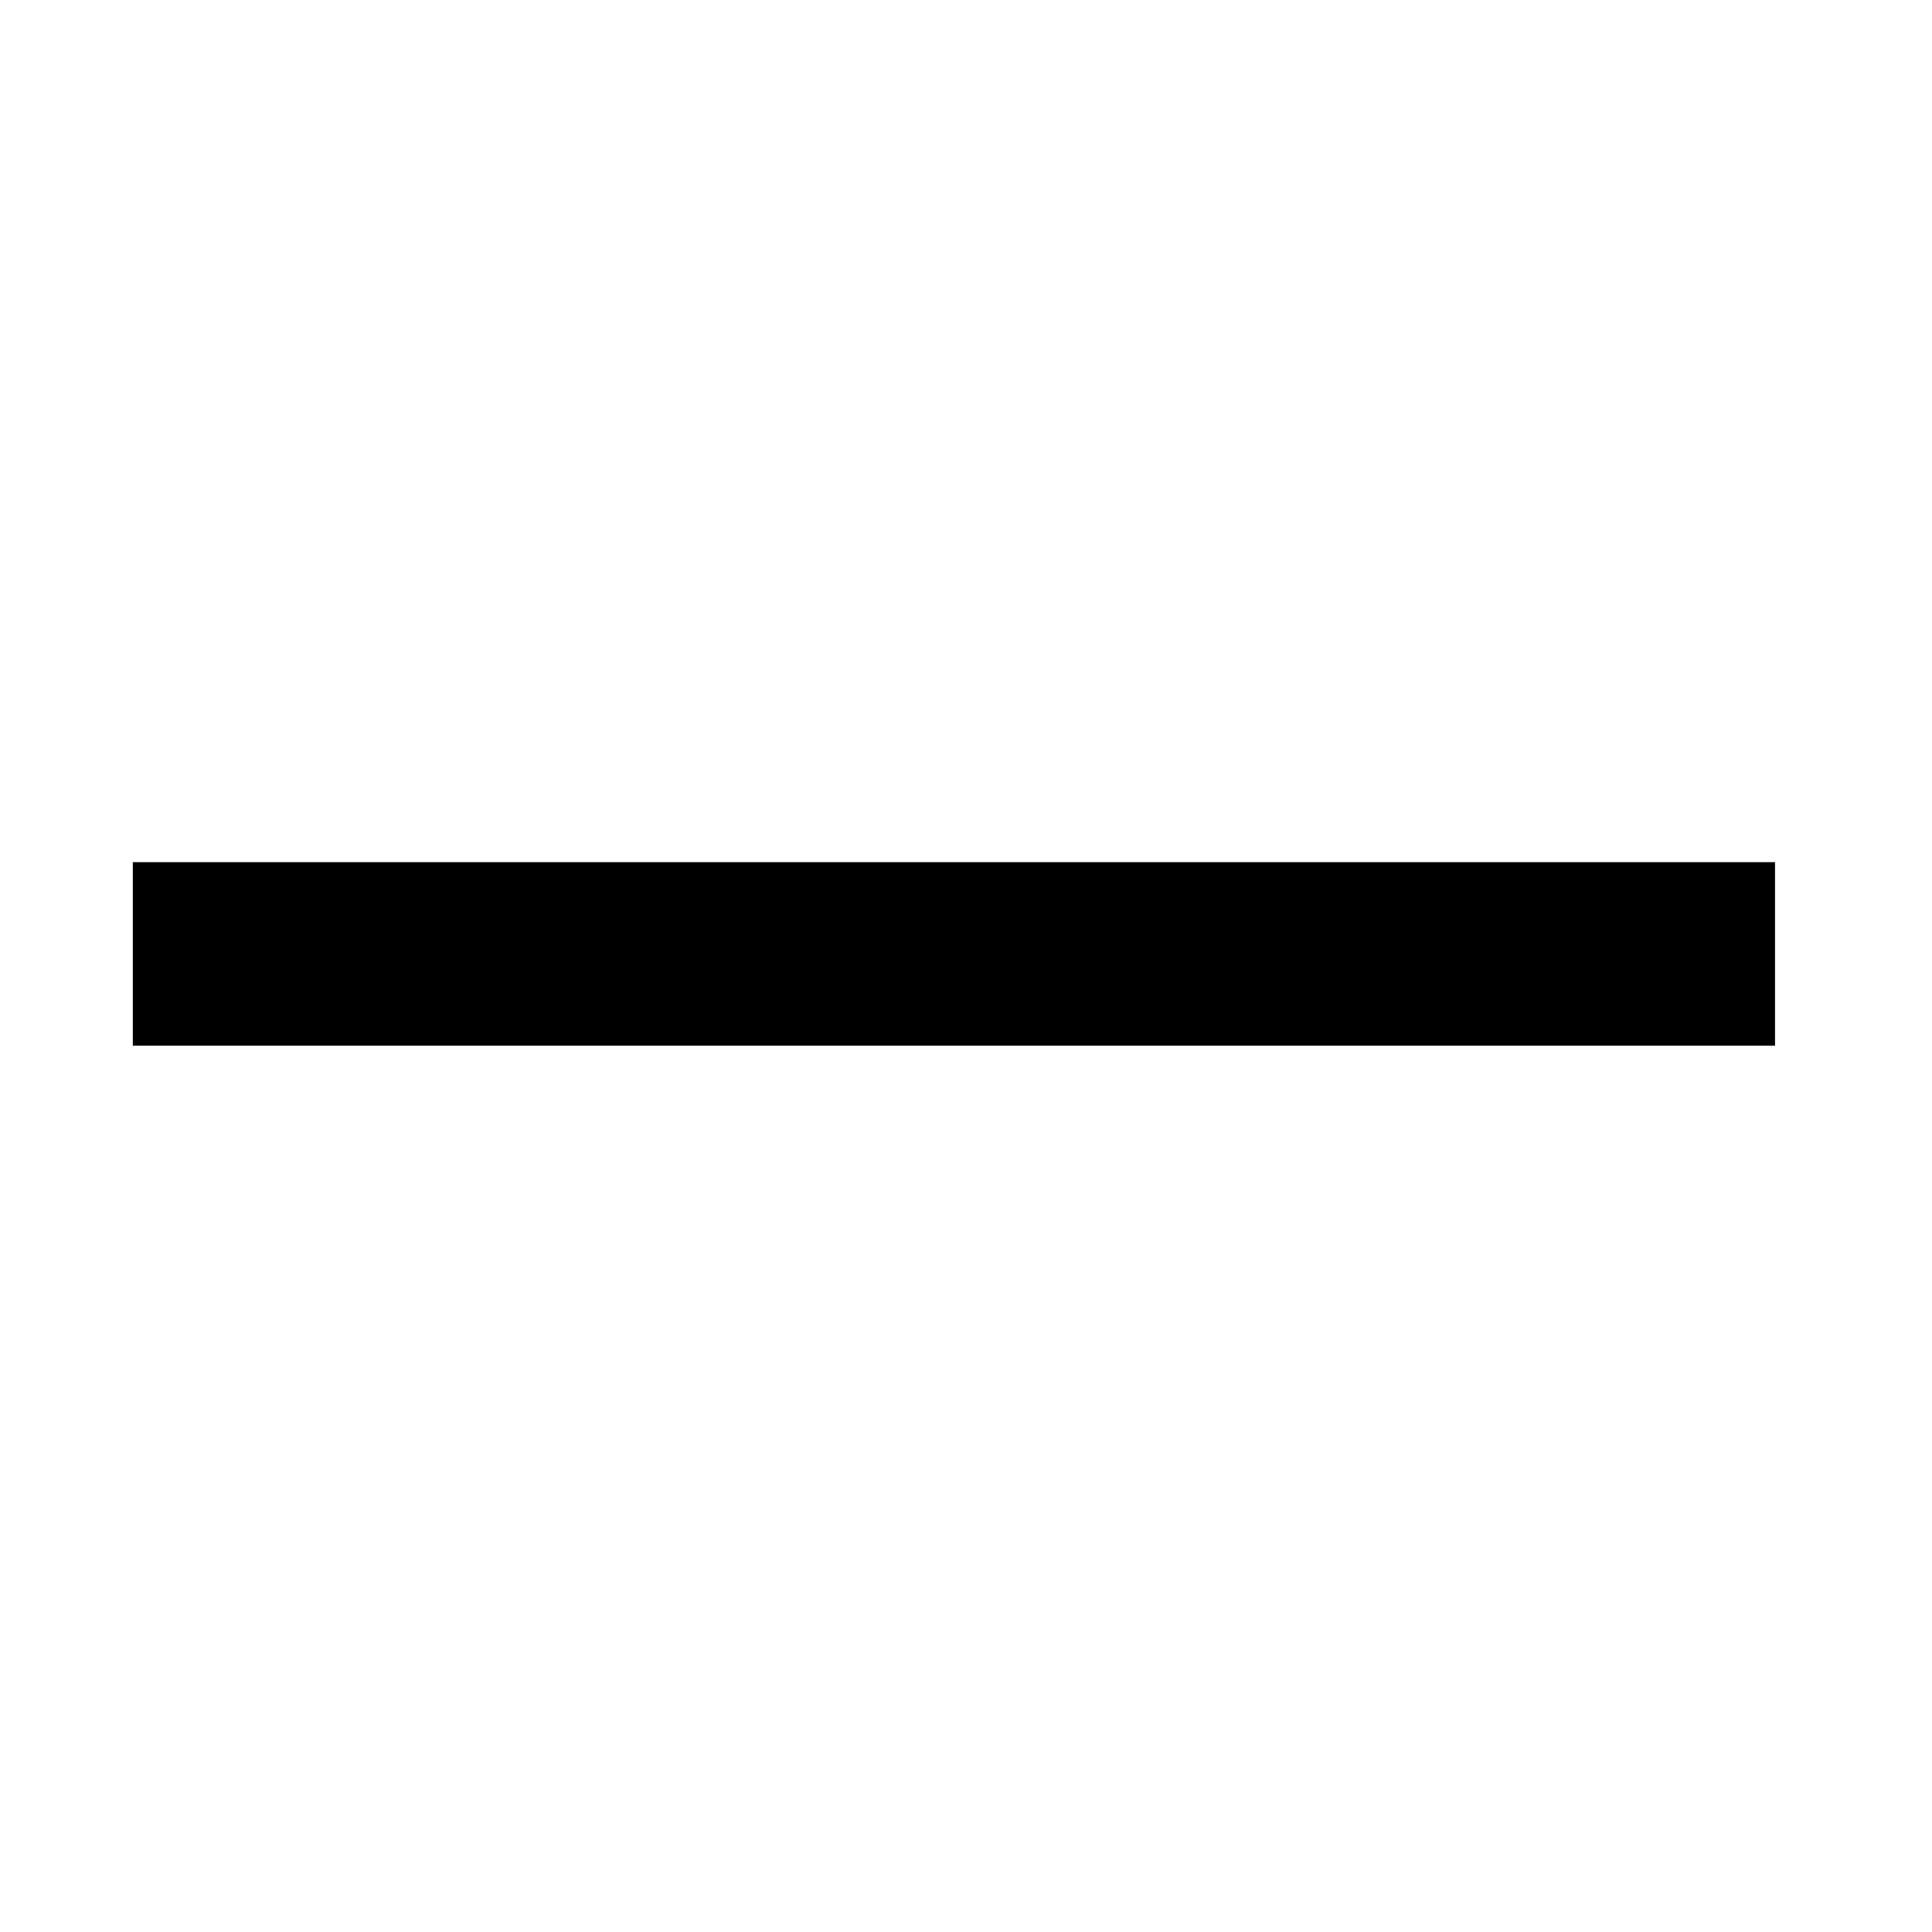
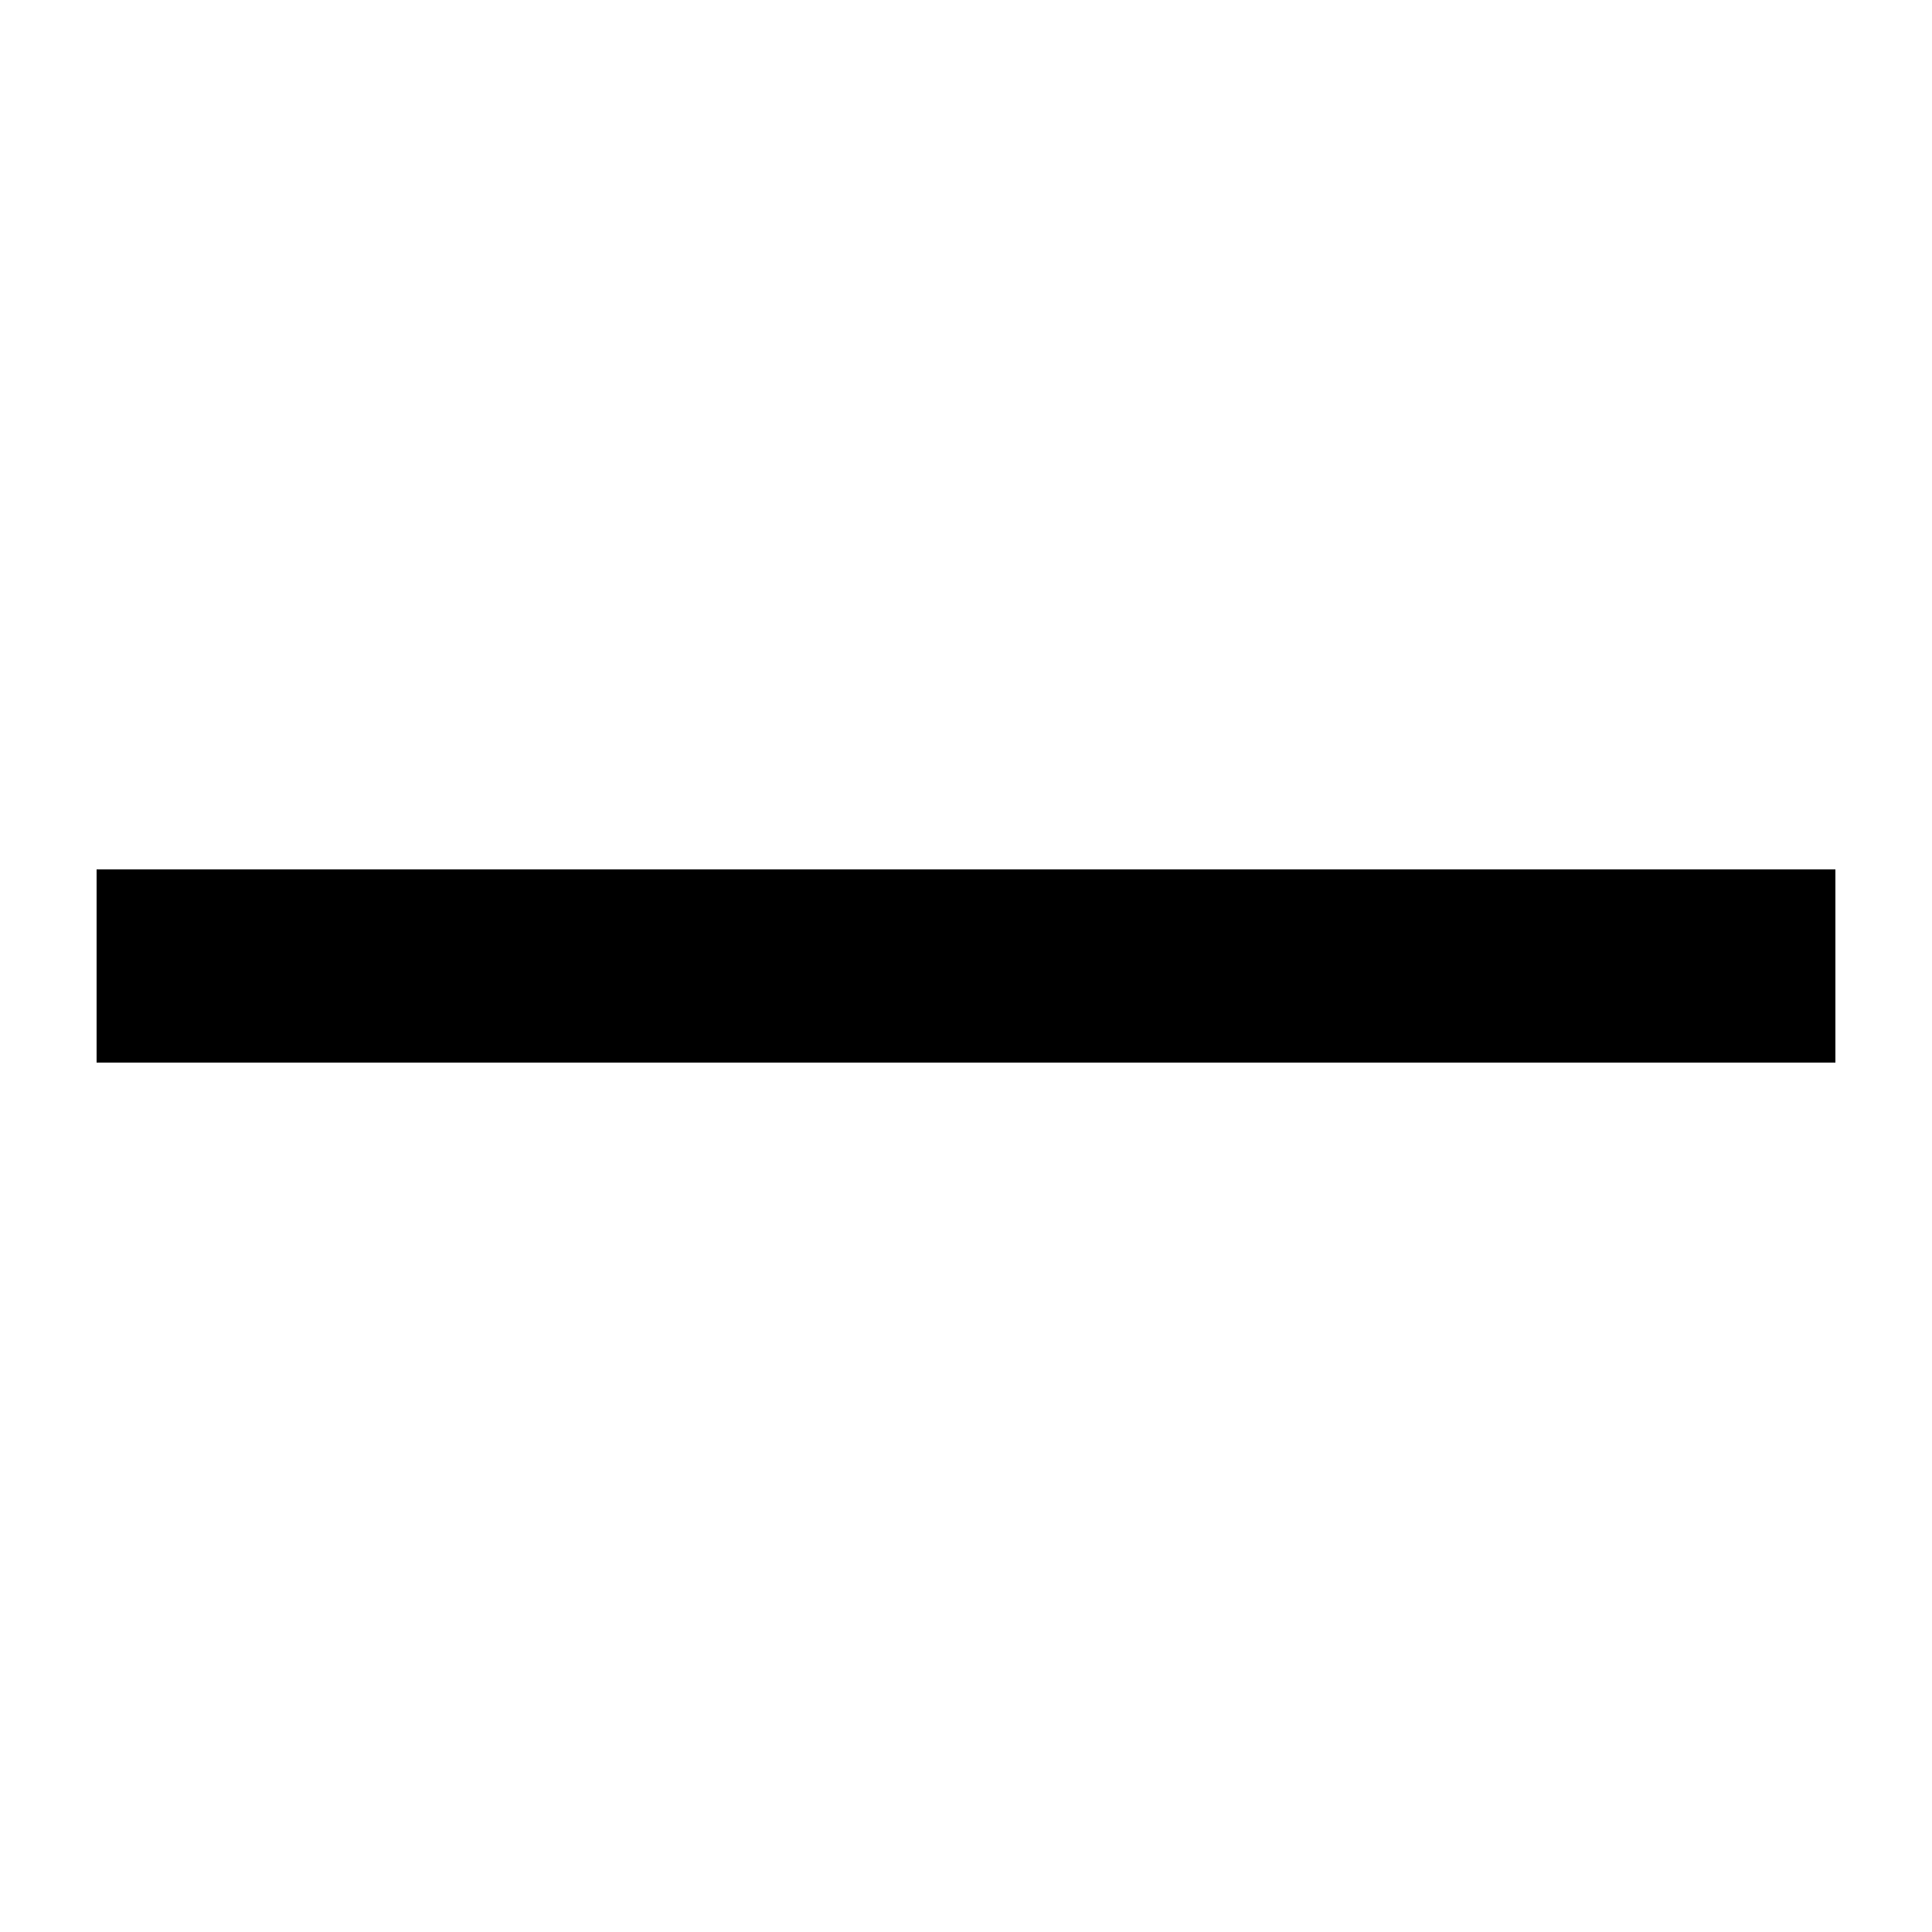
<svg xmlns="http://www.w3.org/2000/svg" version="1.1" id="Layer_5" x="0px" y="0px" viewBox="0 0 80 80" style="enable-background:new 0 0 80 80;" xml:space="preserve">
-   <g>
-     <rect x="5.5" y="35.7" width="68" height="7.6" />
-   </g>
+   <rect x="4" y="36" width="72" height="8" />
</svg>
